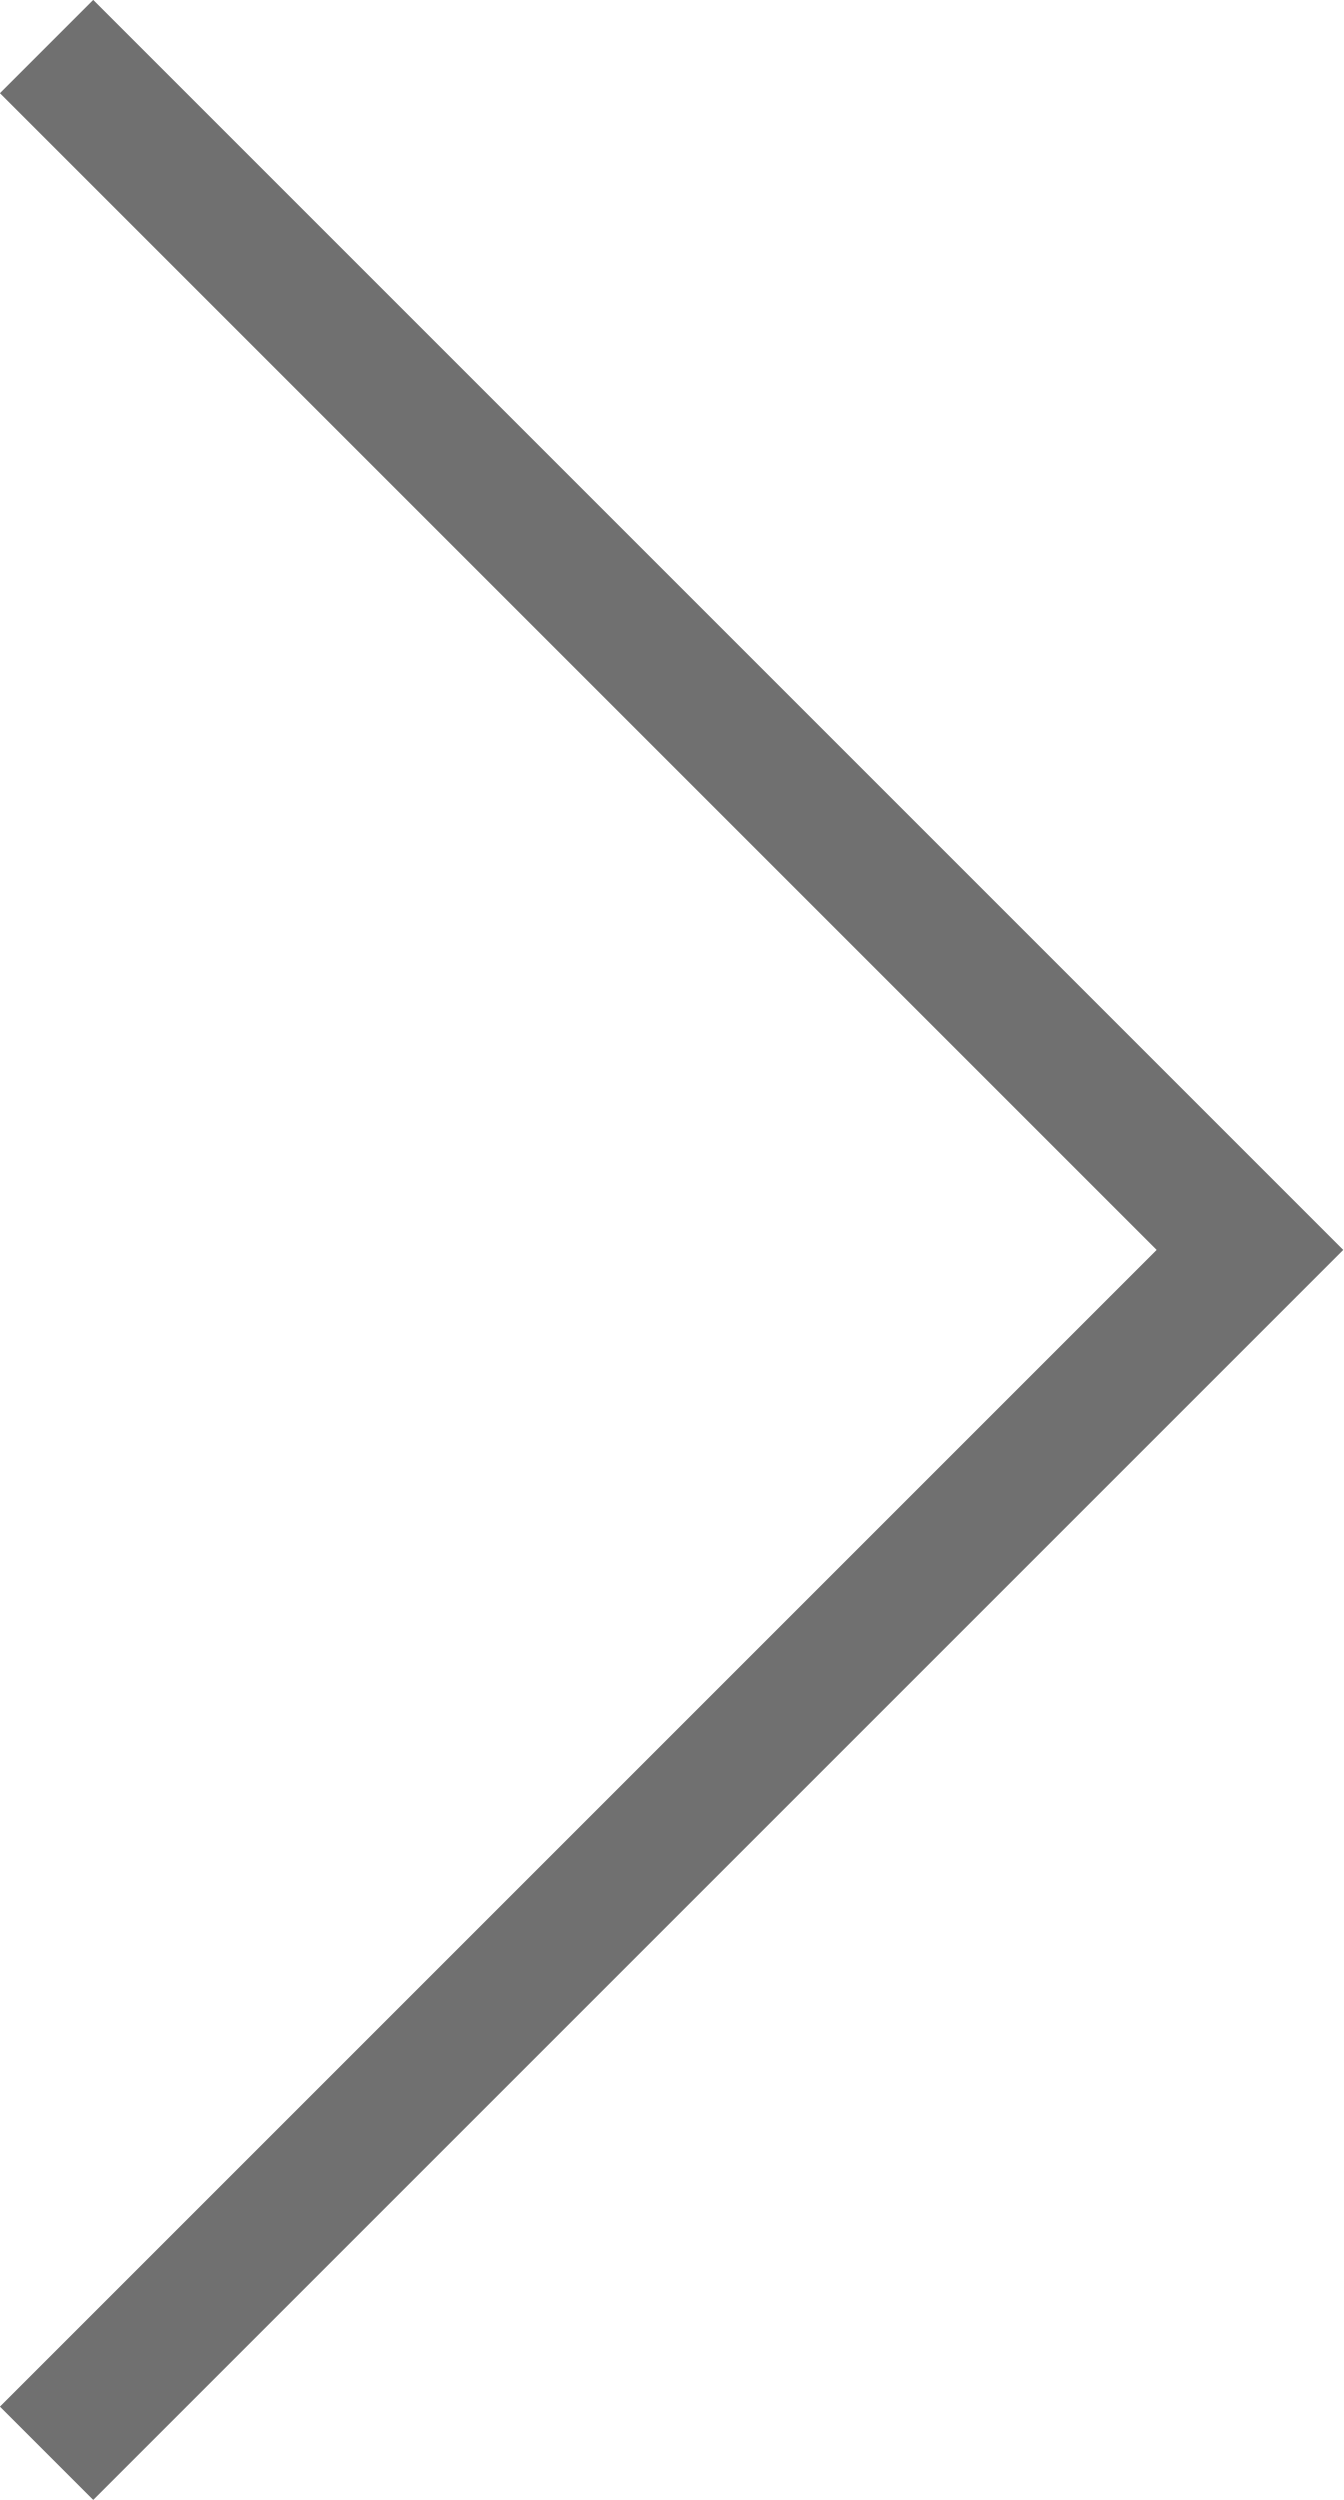
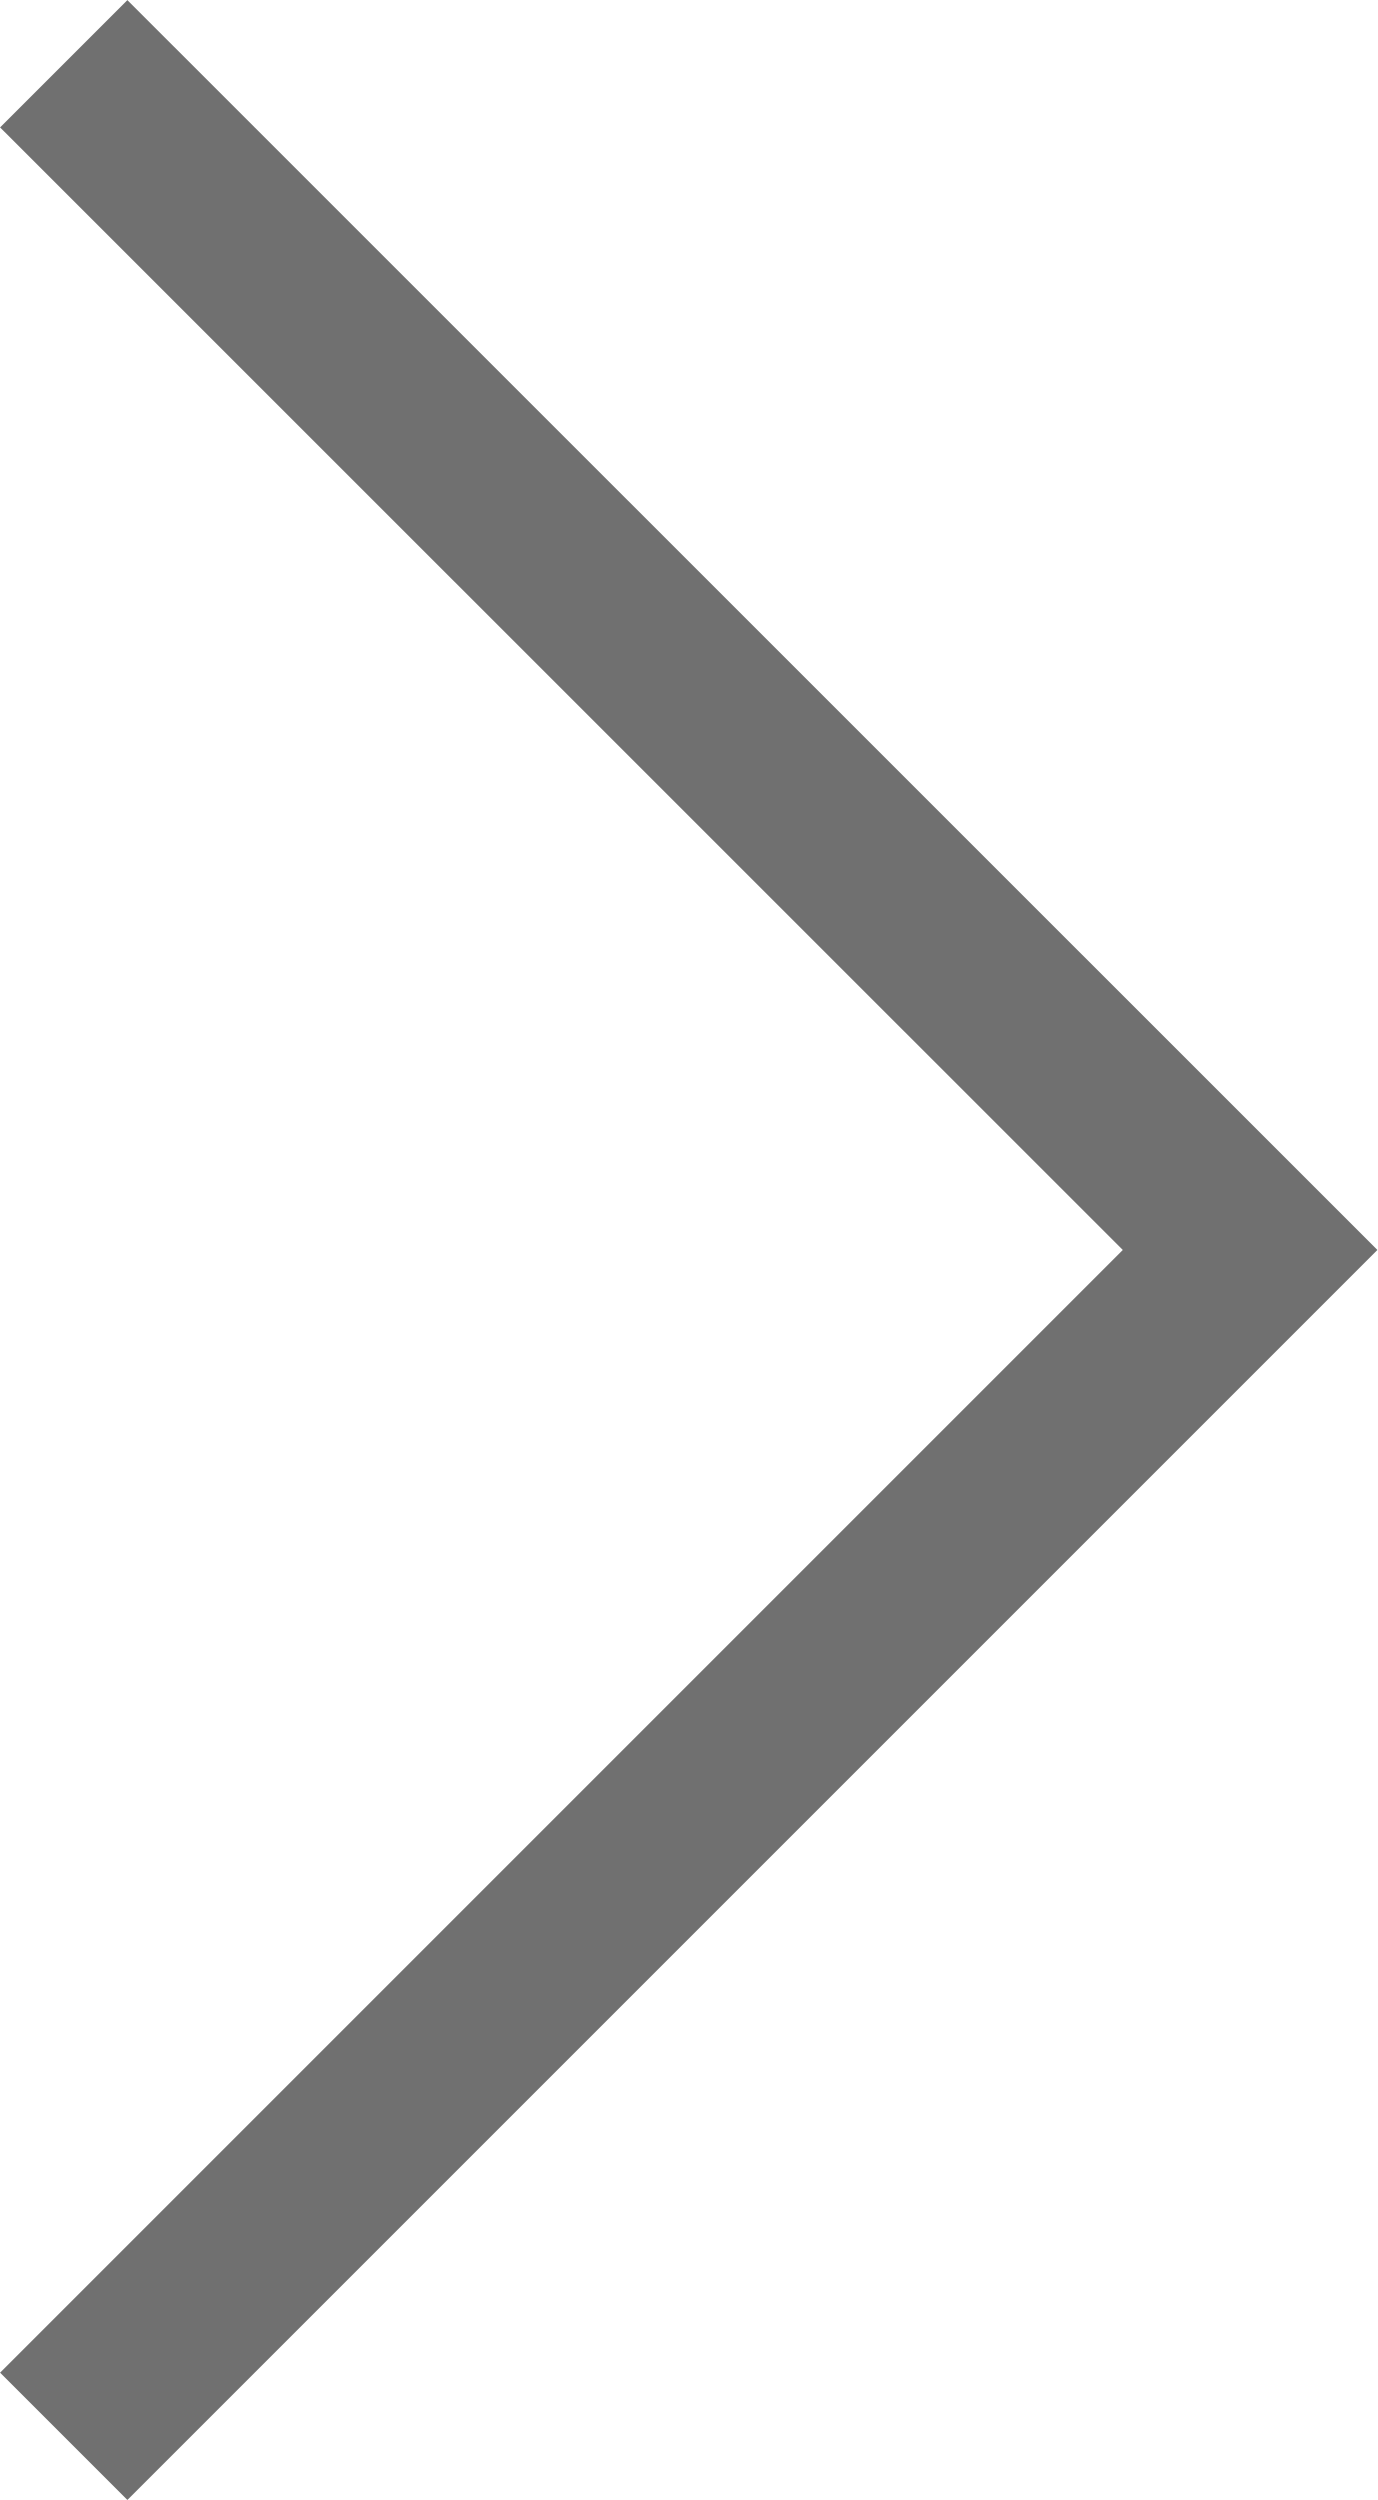
- <svg xmlns="http://www.w3.org/2000/svg" width="10.181" height="18.947" viewBox="0 0 10.181 18.947">
-   <path d="M6402.853,1649l9.12,9.12,9.12-9.12" transform="translate(-1648.647 6421.446) rotate(-90)" fill="none" stroke="#707070" stroke-width="1" />
+ <svg xmlns="http://www.w3.org/2000/svg" width="7.651" height="13.887" viewBox="0 0 7.651 13.887">
+   <path d="M6402.853,1649l6.59,6.59,6.589-6.59" transform="translate(-1648.646 6416.386) rotate(-90)" fill="none" stroke="#707070" stroke-width="1" />
</svg>
